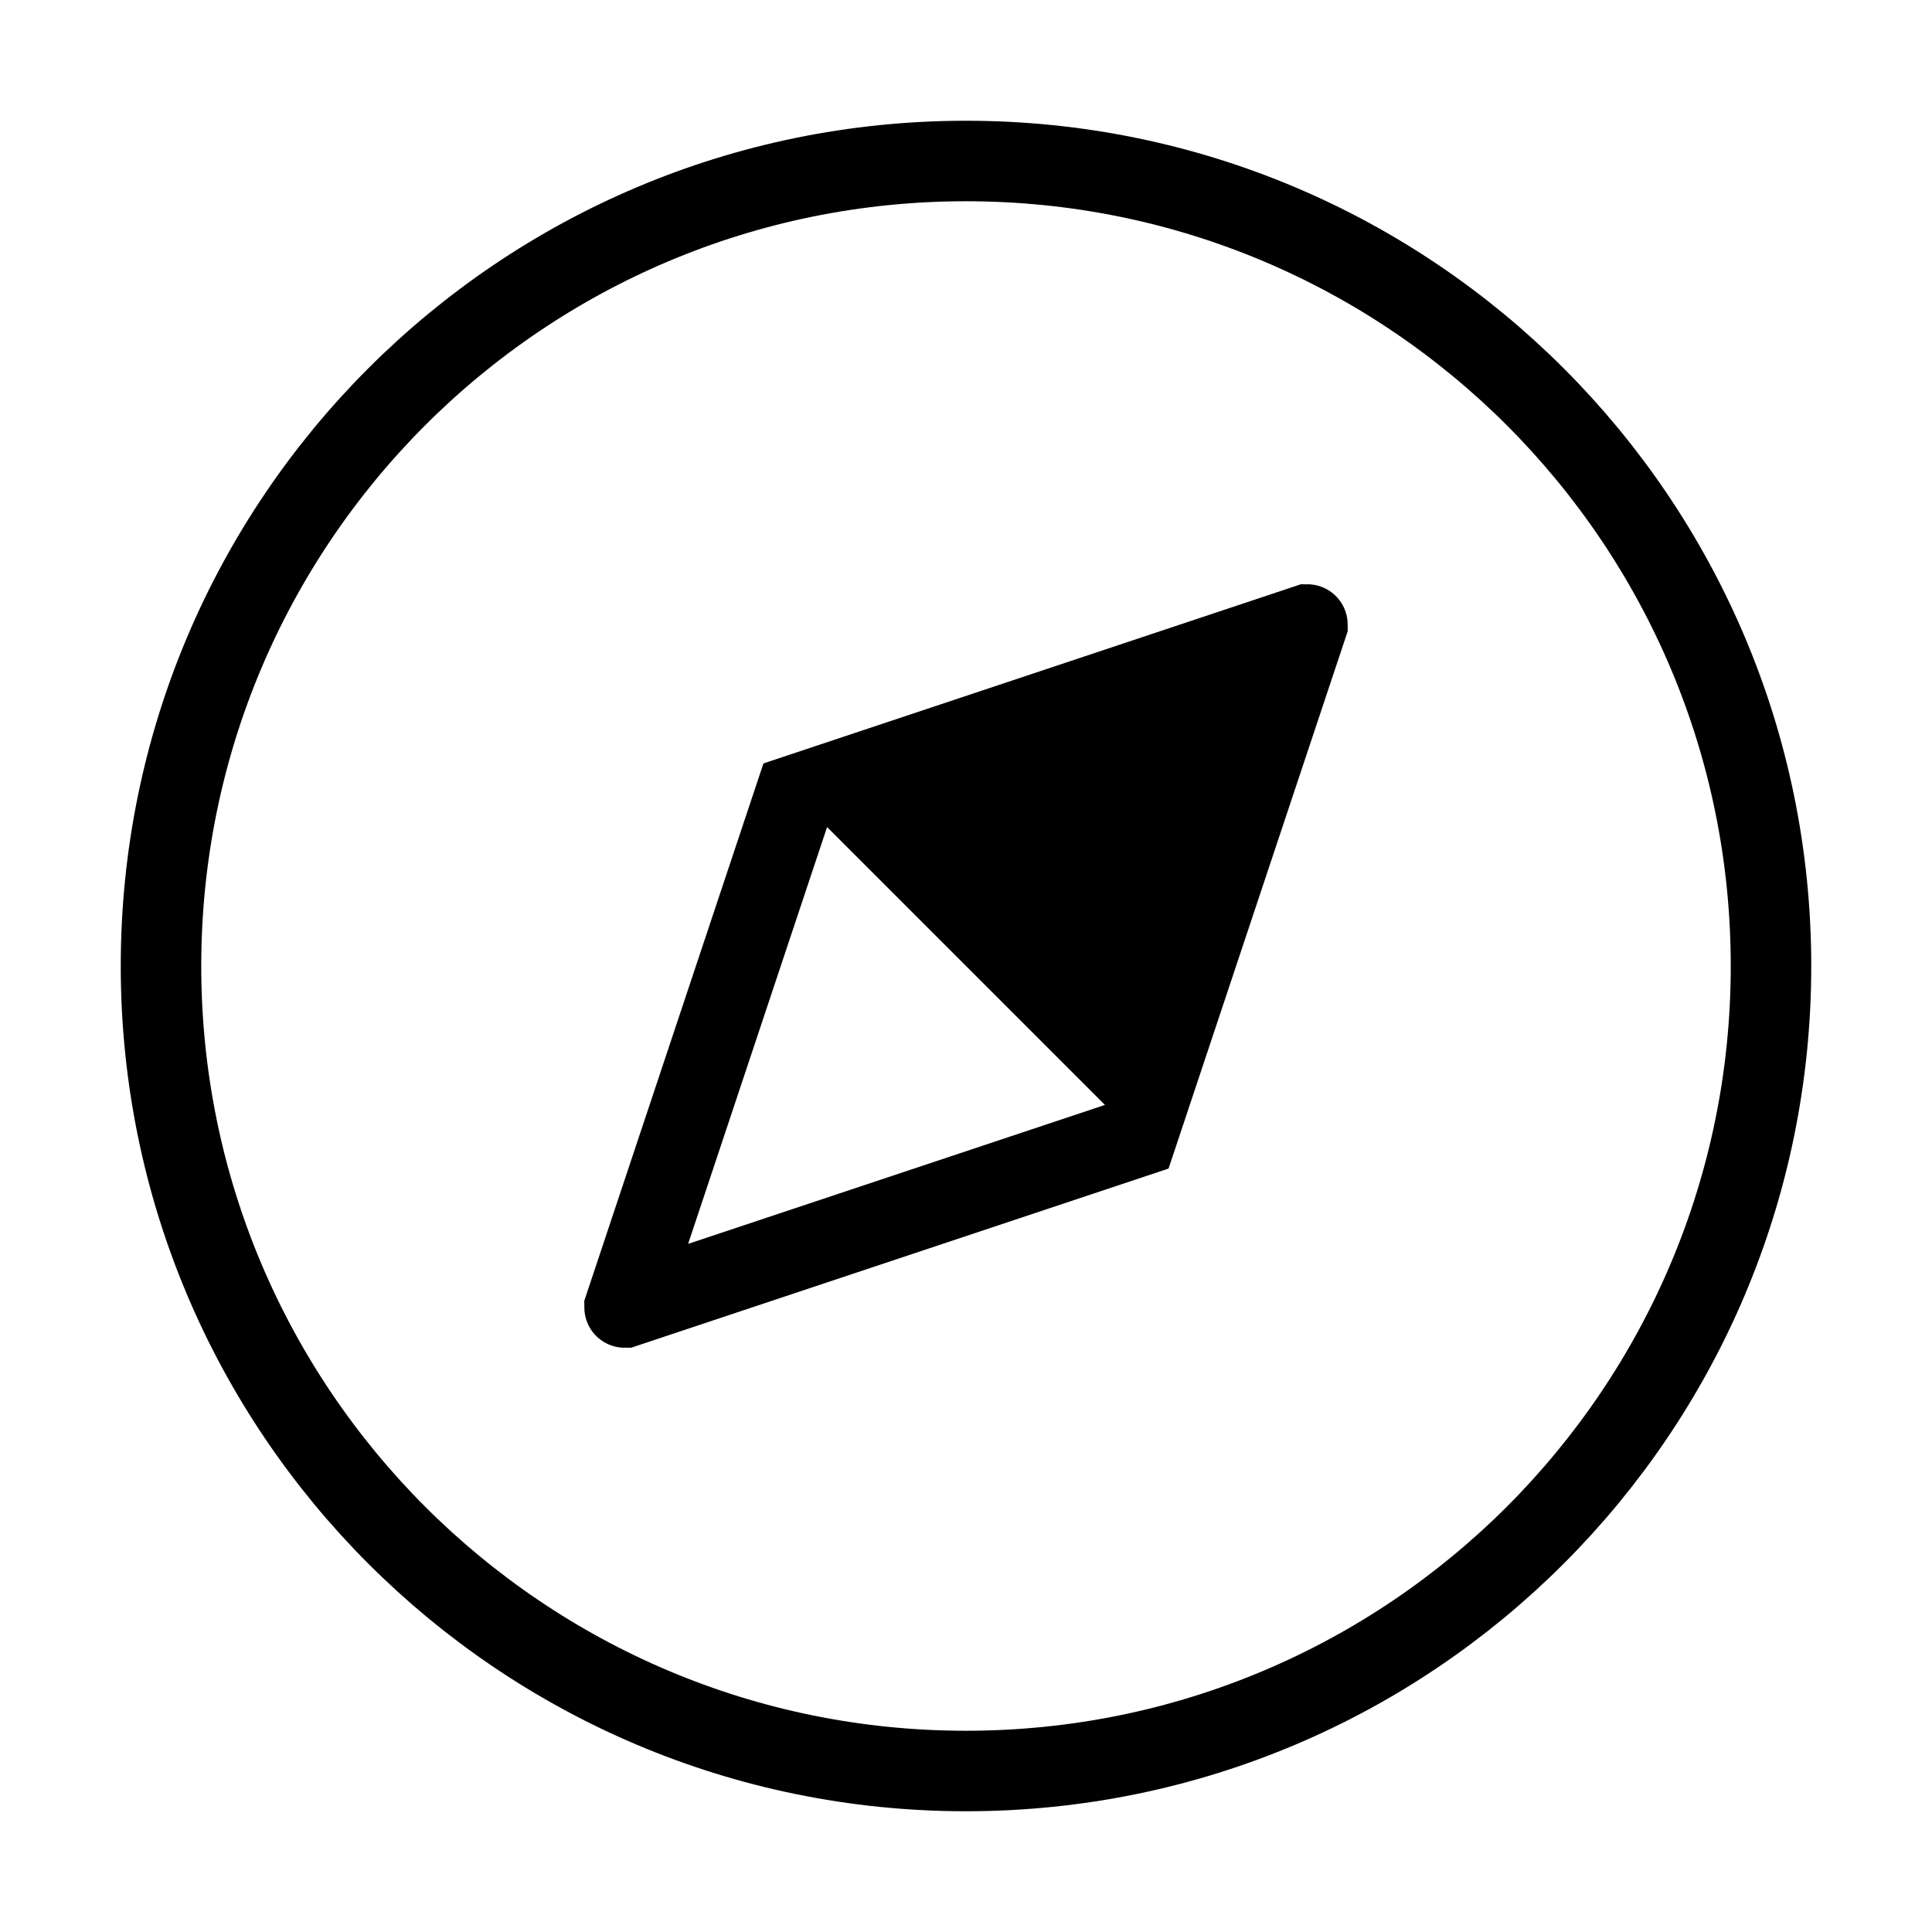
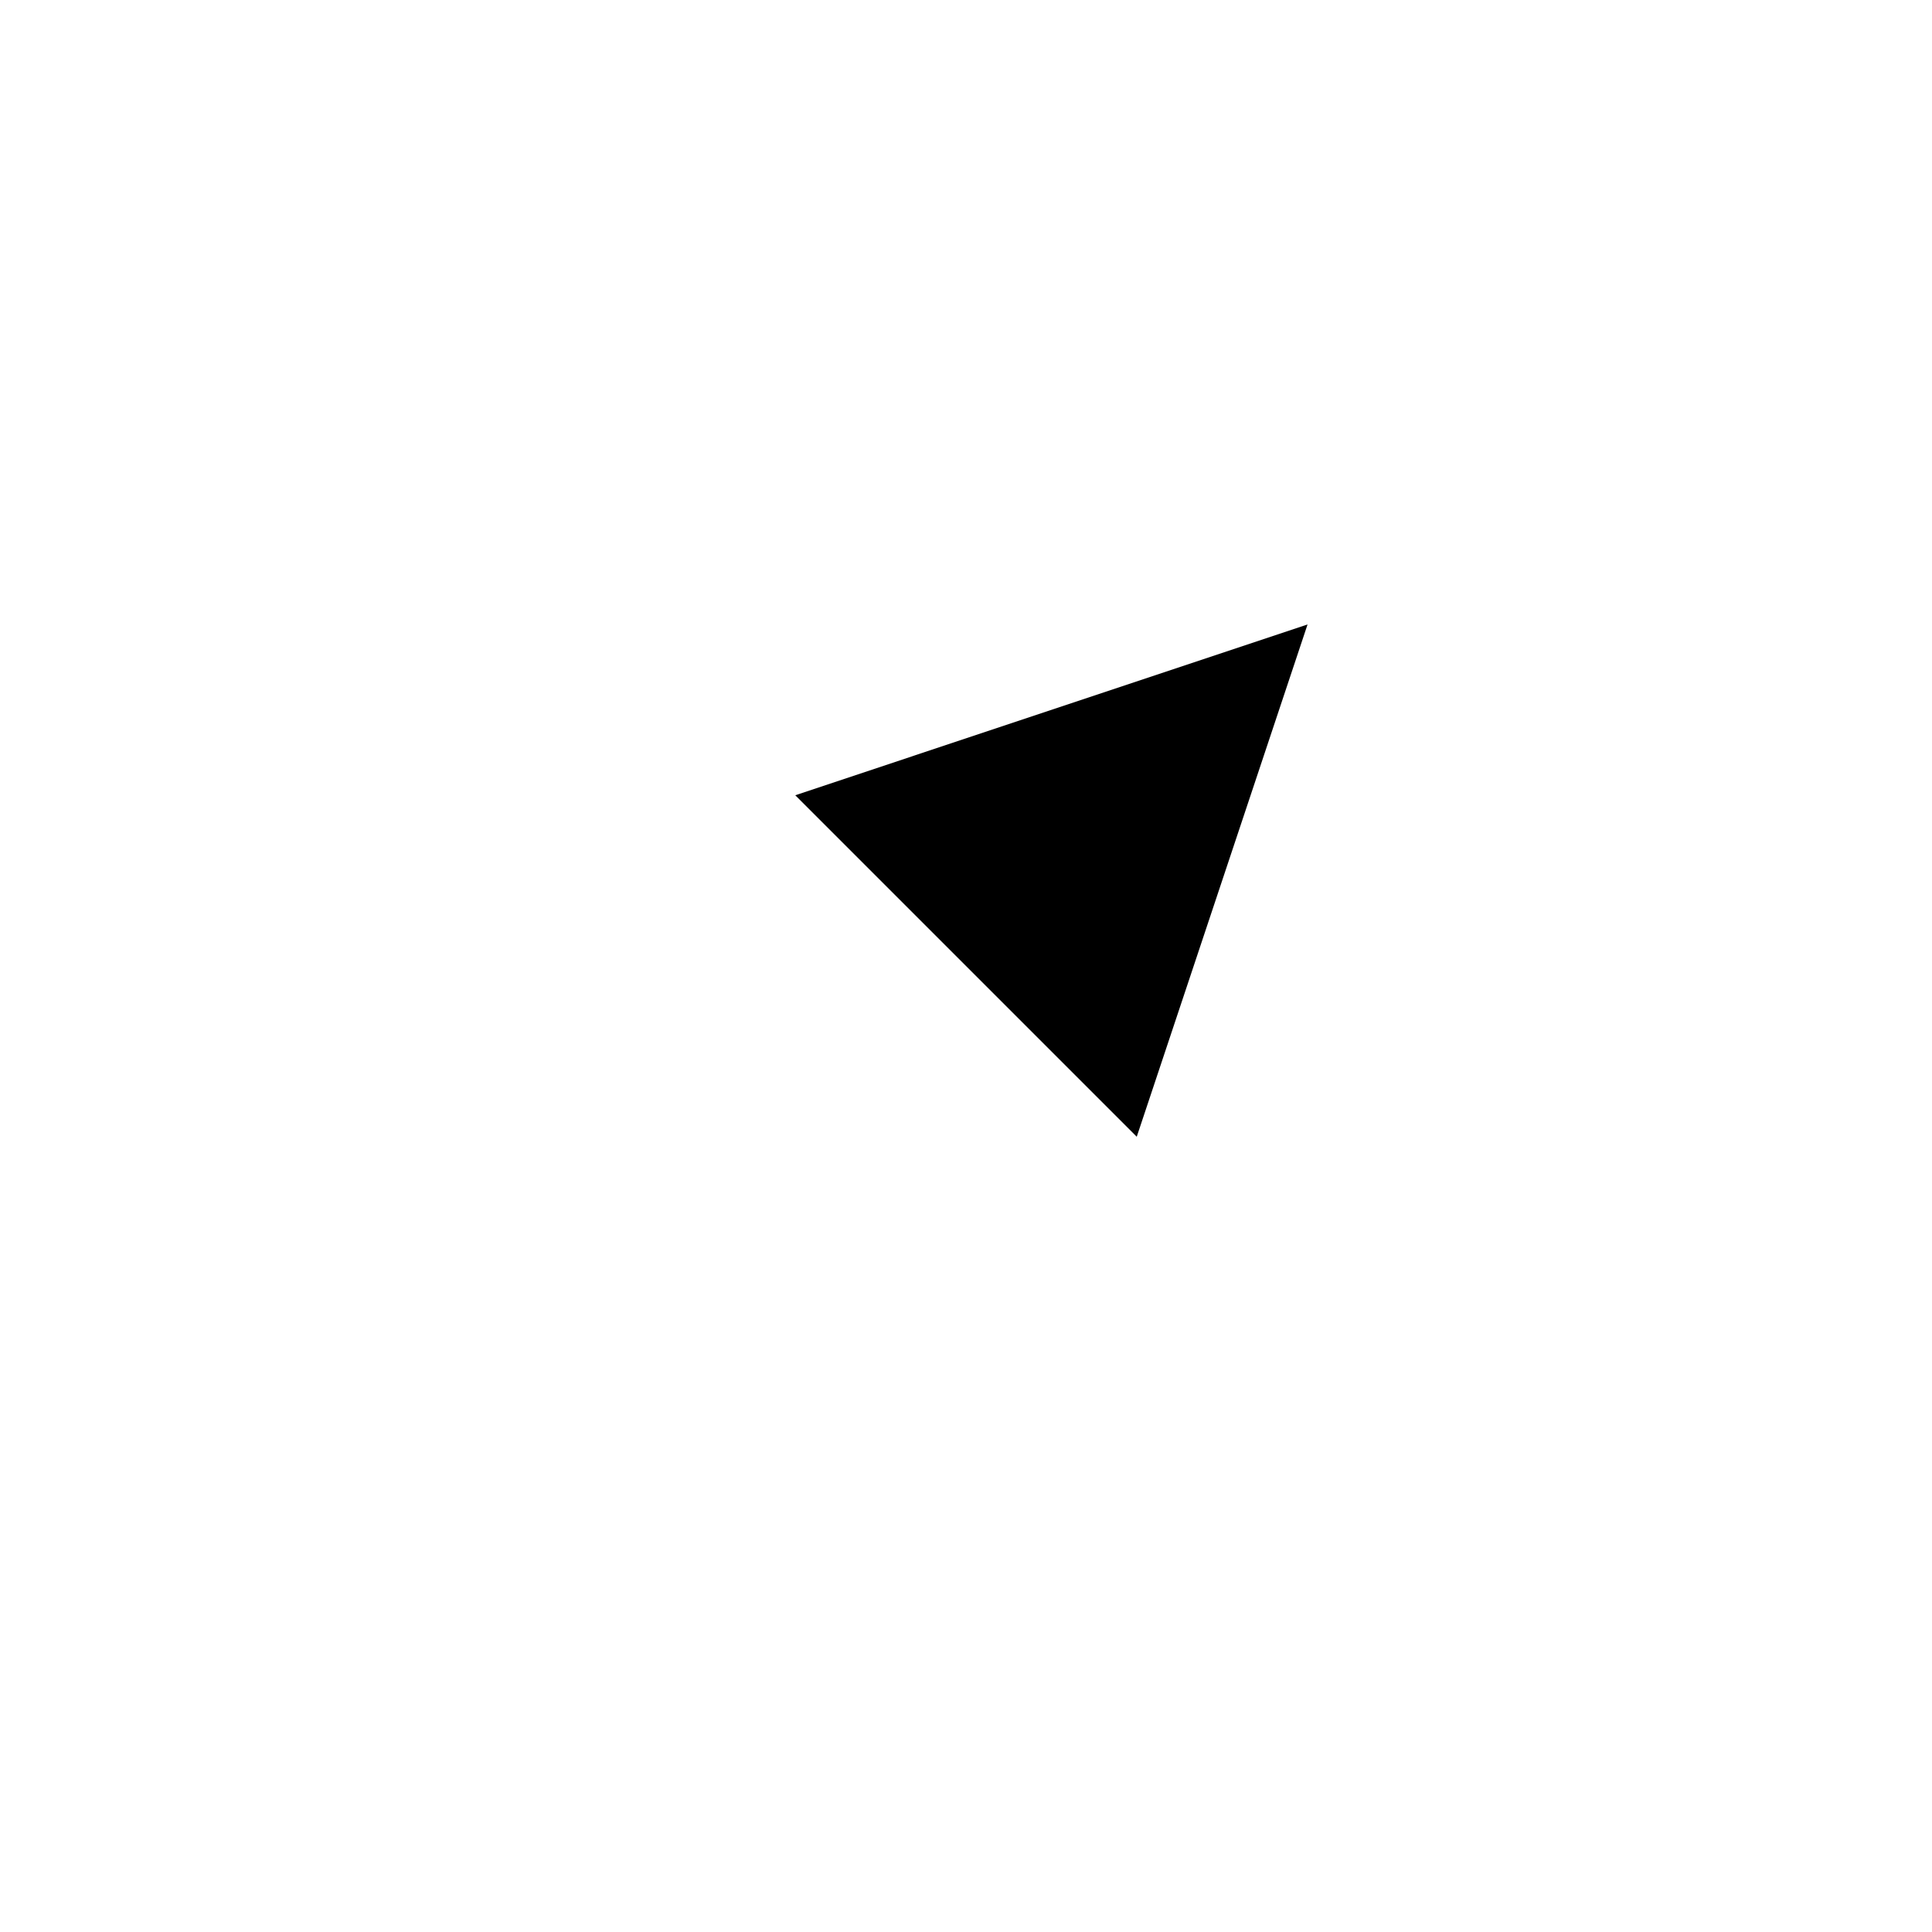
<svg xmlns="http://www.w3.org/2000/svg" width="24" height="24" viewBox="0 0 24 24" fill="none">
-   <path d="M22 12C22 17.523 17.523 22 12 22C6.477 22 2 17.523 2 12C2 6.477 6.477 2 12 2C17.523 2 22 6.477 22 12Z" stroke="black" />
-   <path d="M14.121 14.121L9.879 9.879L16.243 7.757L14.121 14.121Z" fill="black" />
-   <path d="M9.879 9.879L16.241 7.758C16.241 7.758 16.242 7.758 16.242 7.759L14.121 14.121C14.121 14.121 14.121 14.121 14.121 14.121L7.759 16.242C7.758 16.242 7.758 16.241 7.758 16.241L9.879 9.879C9.879 9.879 9.879 9.879 9.879 9.879Z" stroke="black" stroke-miterlimit="16" />
+   <path d="M22 12C22 17.523 17.523 22 12 22C6.477 22 2 17.523 2 12C2 6.477 6.477 2 12 2C17.523 2 22 6.477 22 12Z" />
+   <path d="M14.121 14.121L9.879 9.879L16.243 7.757L14.121 14.121Z" fill="#000" />
+   <path d="M9.879 9.879L16.241 7.758C16.241 7.758 16.242 7.758 16.242 7.759L14.121 14.121C14.121 14.121 14.121 14.121 14.121 14.121L7.759 16.242C7.758 16.242 7.758 16.241 7.758 16.241L9.879 9.879C9.879 9.879 9.879 9.879 9.879 9.879Z" stroke-miterlimit="16" />
</svg>
